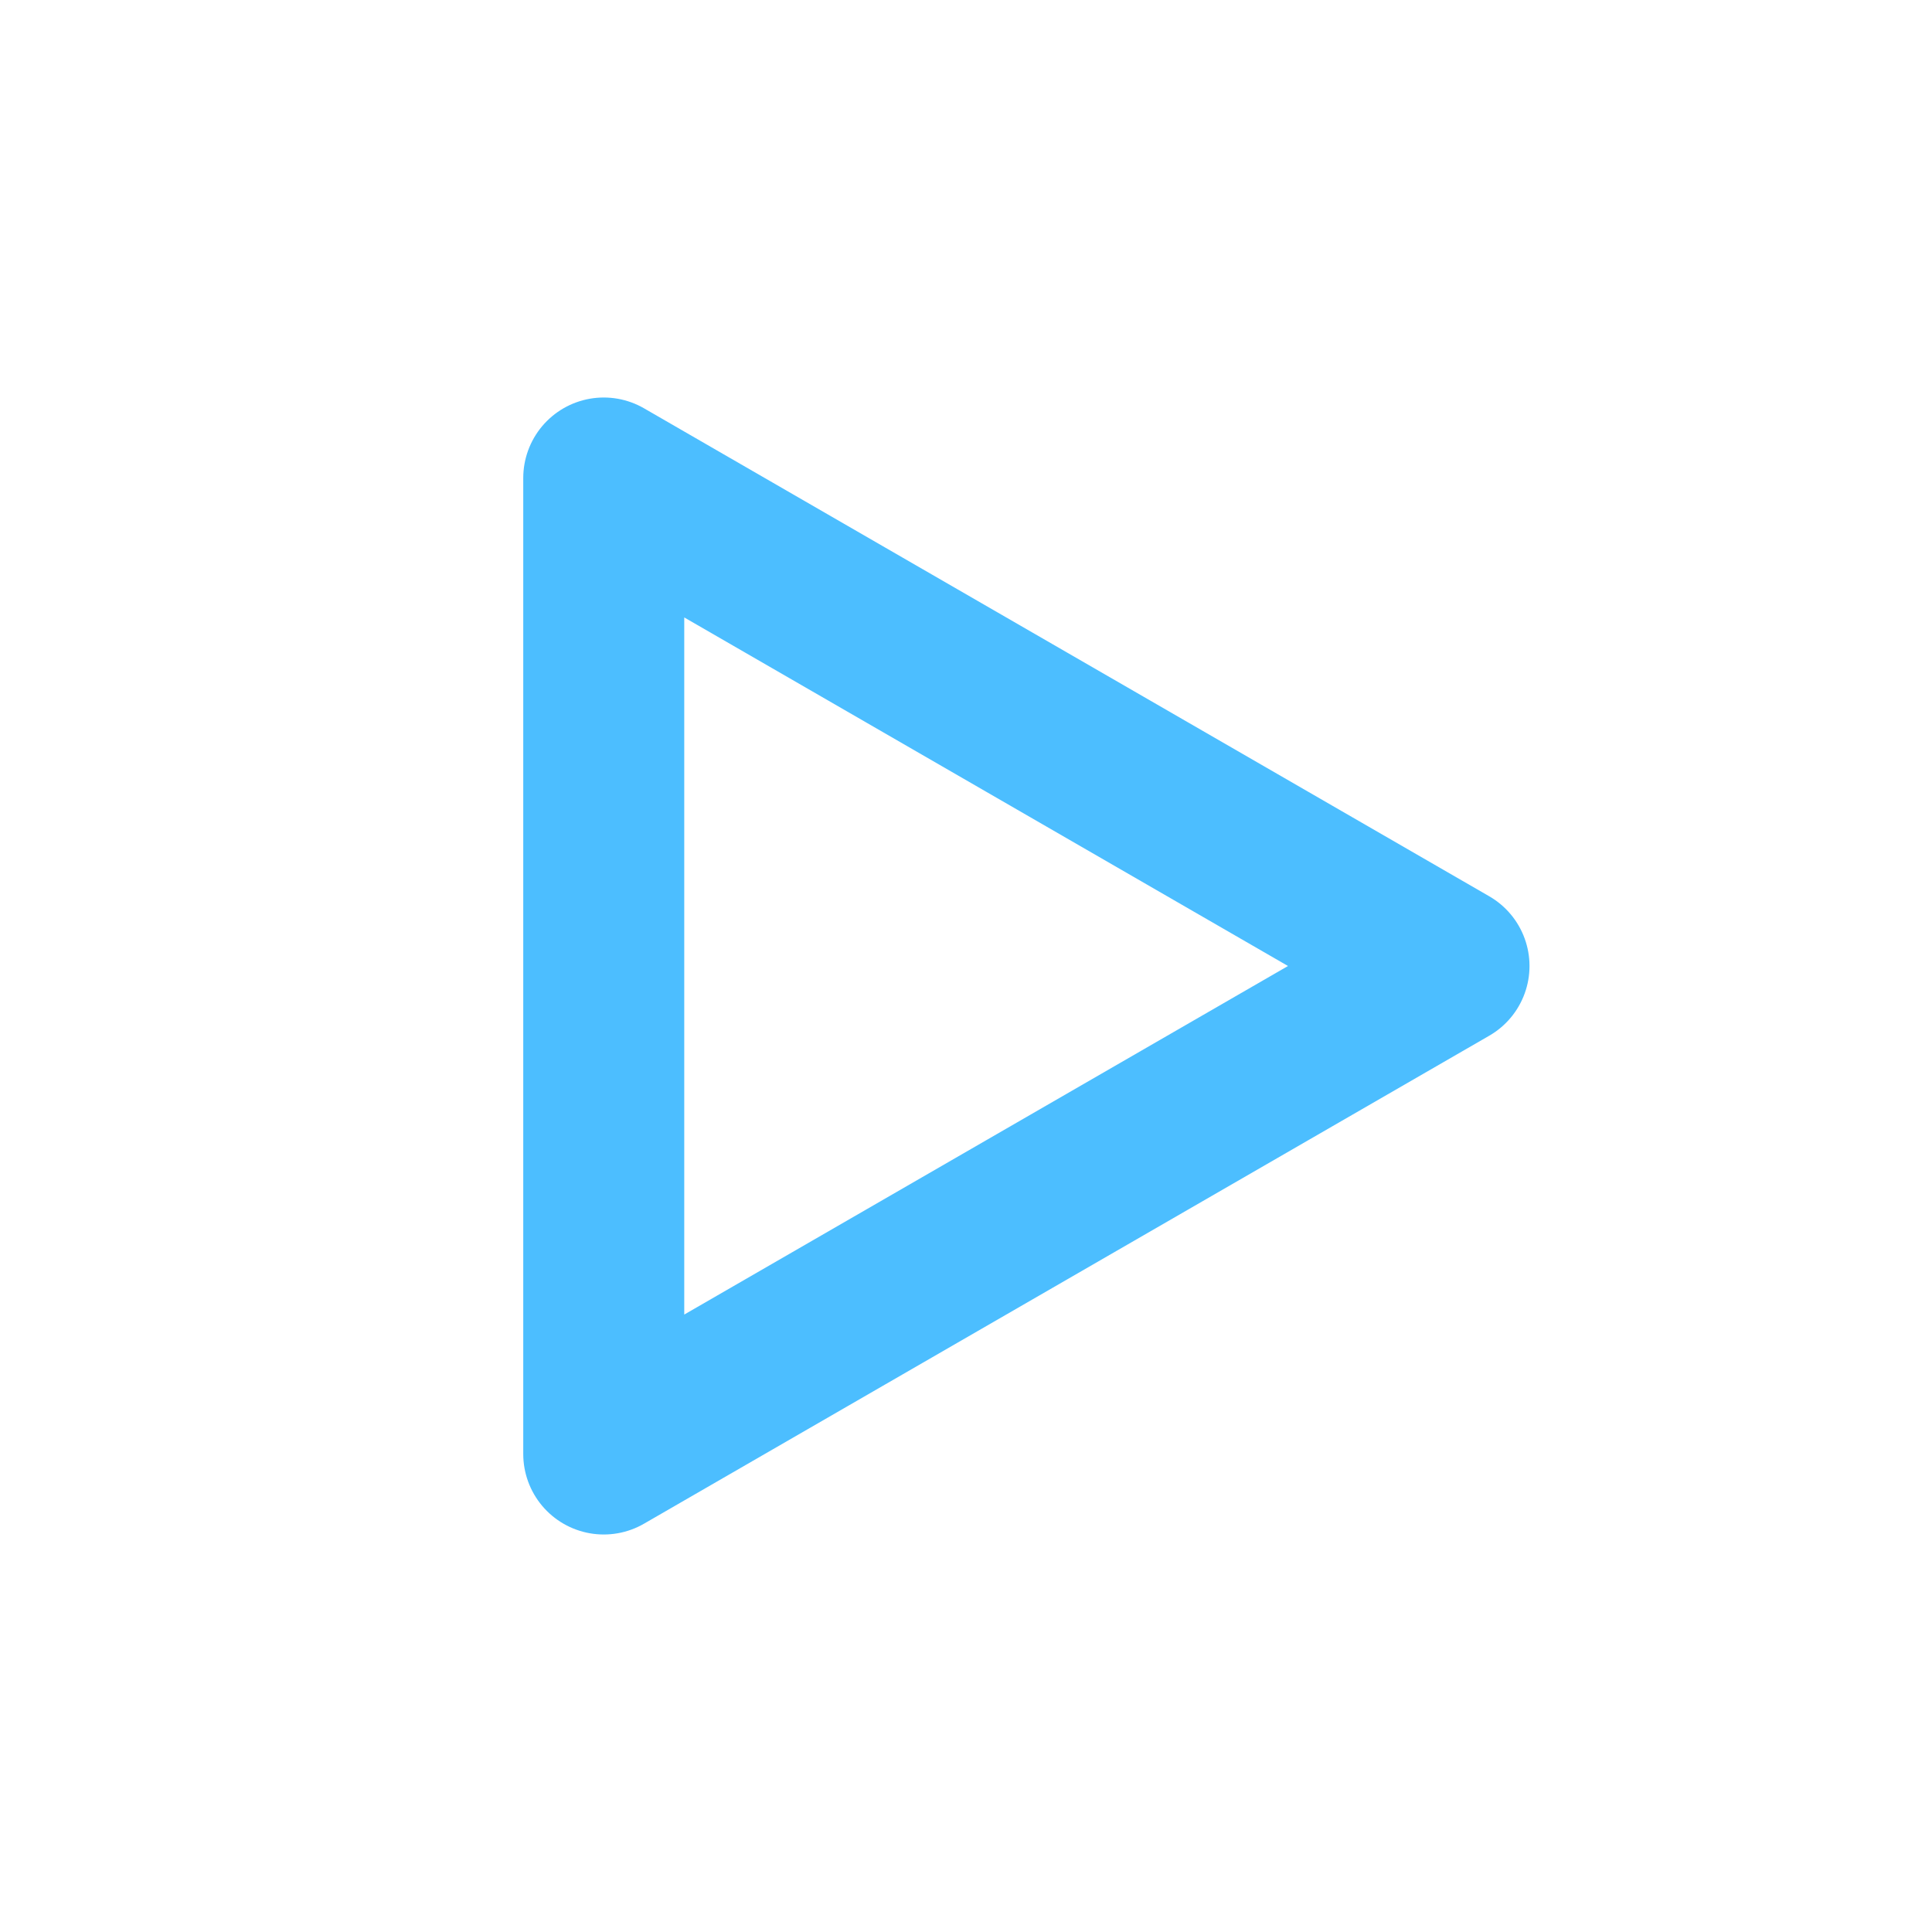
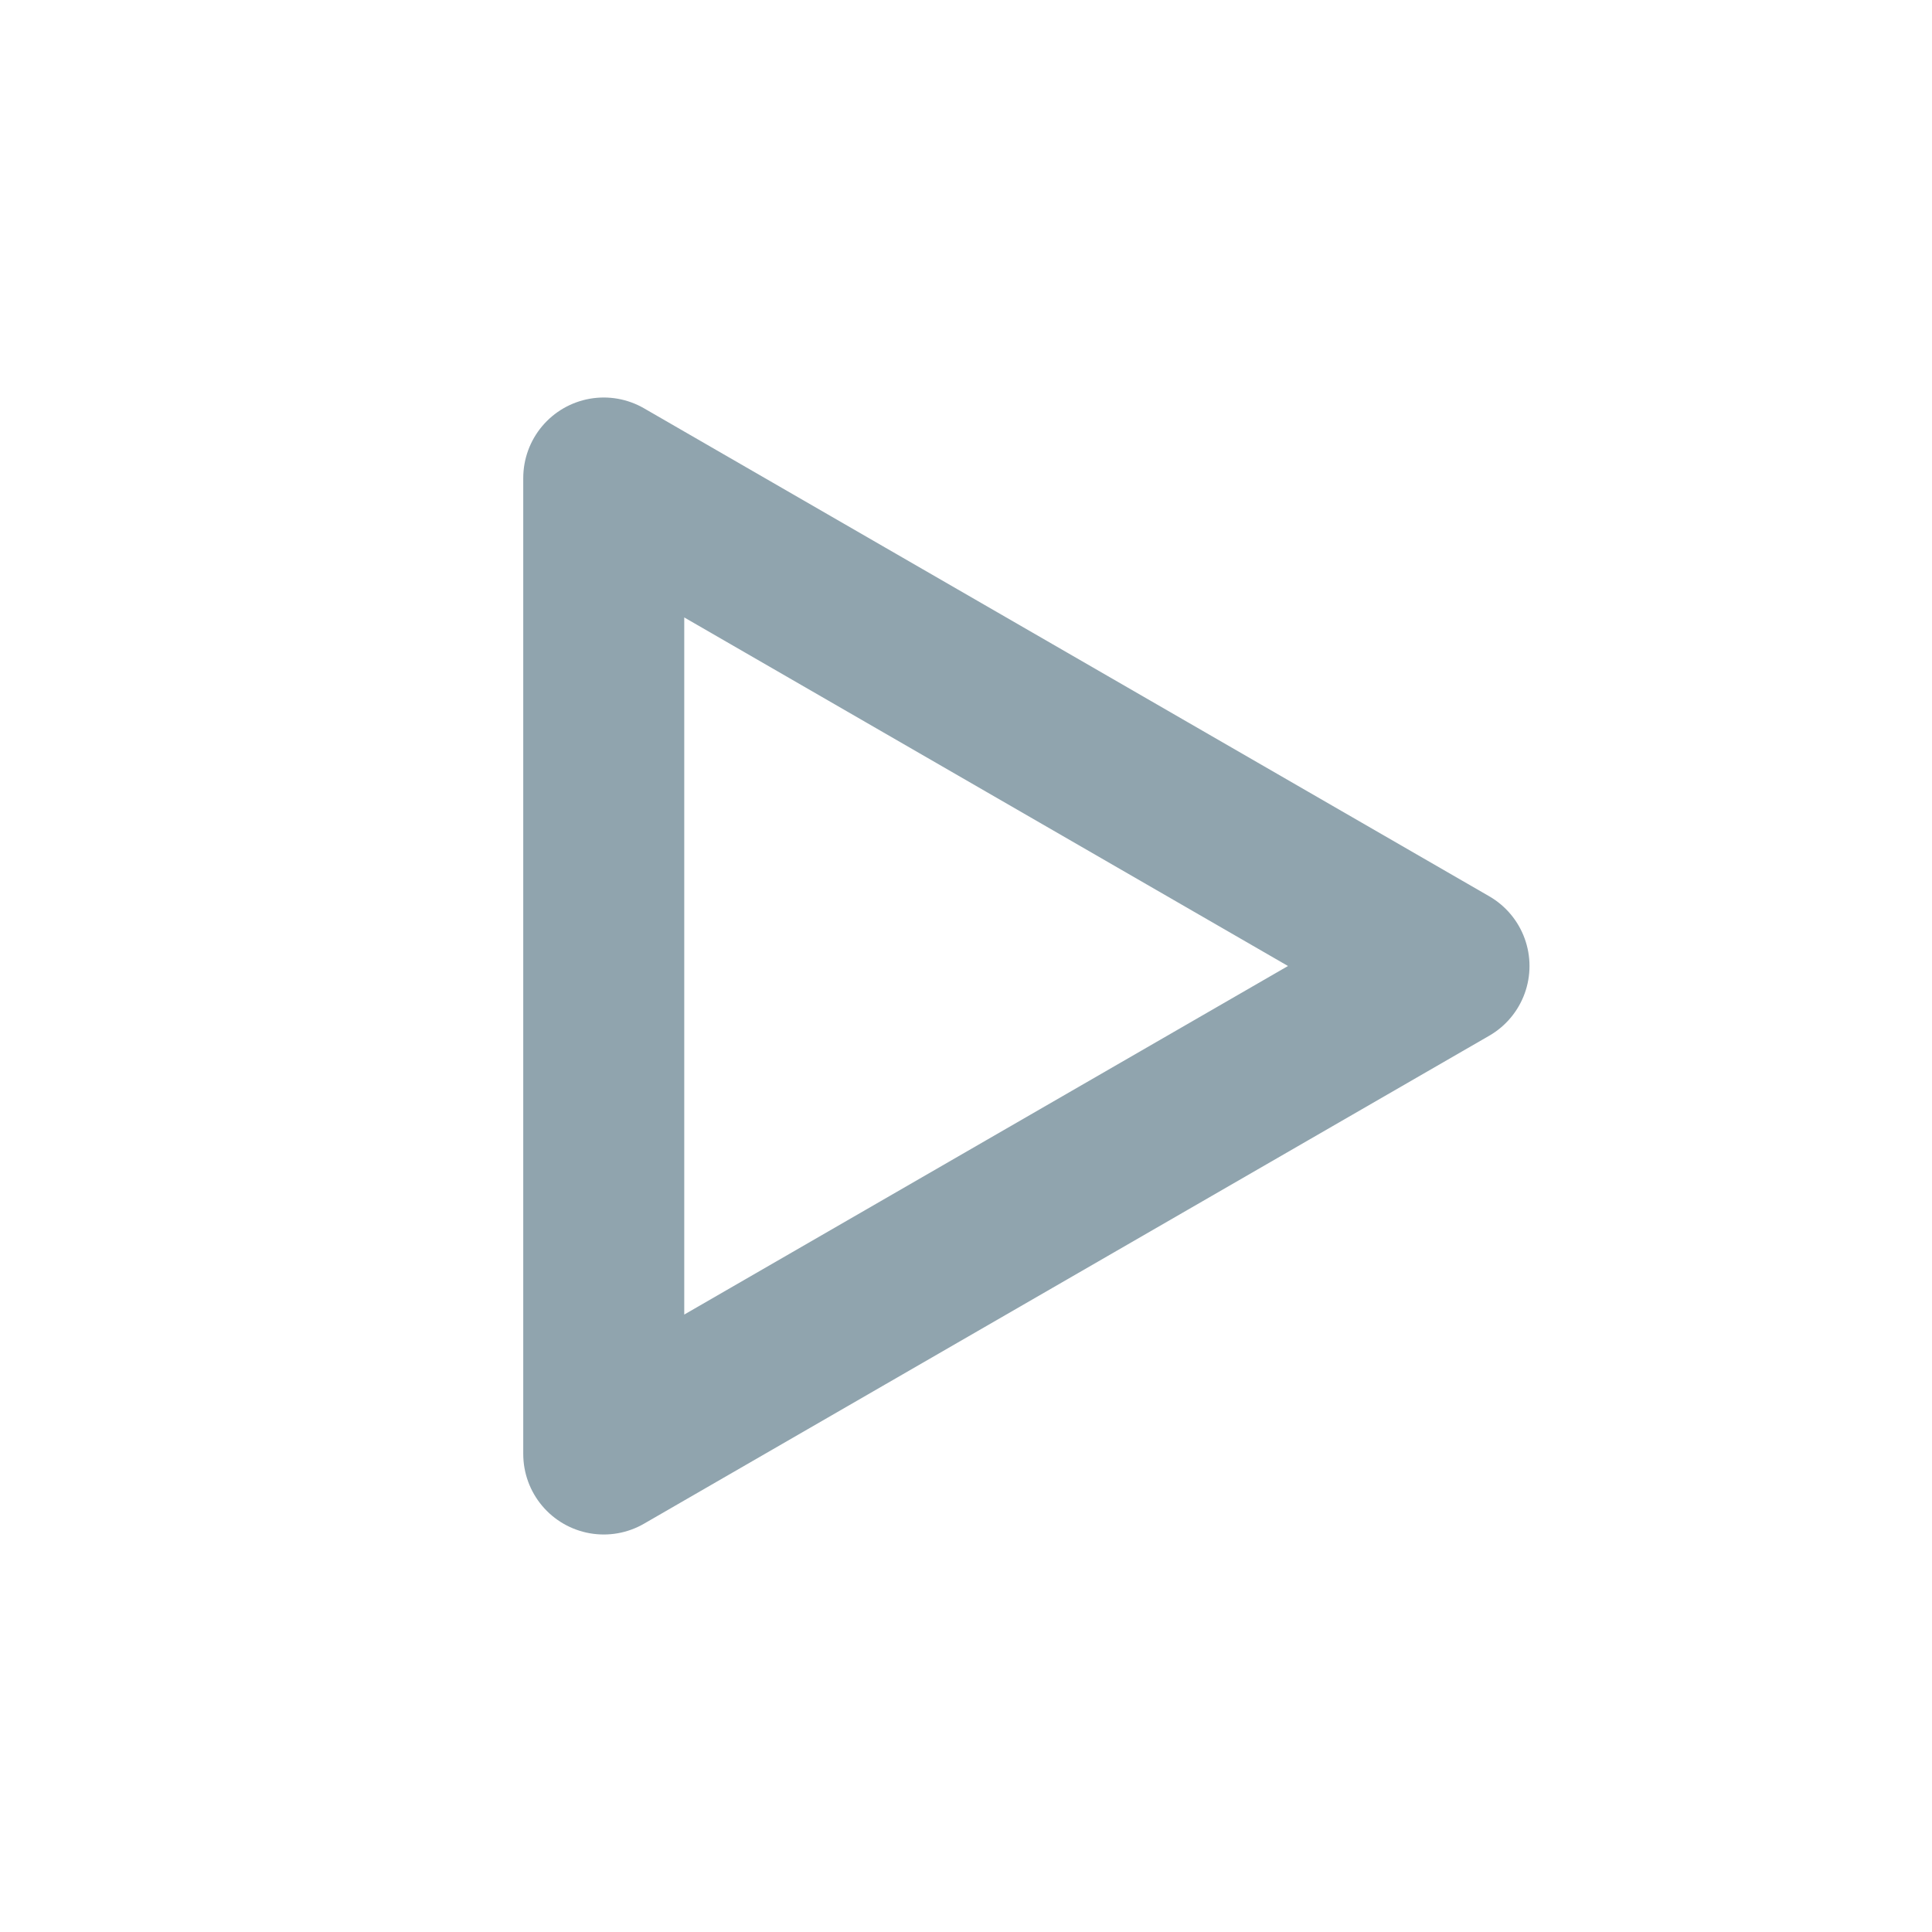
<svg xmlns="http://www.w3.org/2000/svg" width="24" height="24" viewBox="0 0 48 48" fill="none">
-   <path d="M15 24V11.876L25.5 17.938L36 24L25.5 30.062L15 36.124V24Z" fill="none" stroke="#4CBEFF" stroke-width="4" stroke-linejoin="round" />
+   <path d="M15 24V11.876L25.5 17.938L36 24L25.5 30.062L15 36.124V24Z" fill="none" stroke="#90A4AE" stroke-width="4" stroke-linejoin="round" />
</svg>
